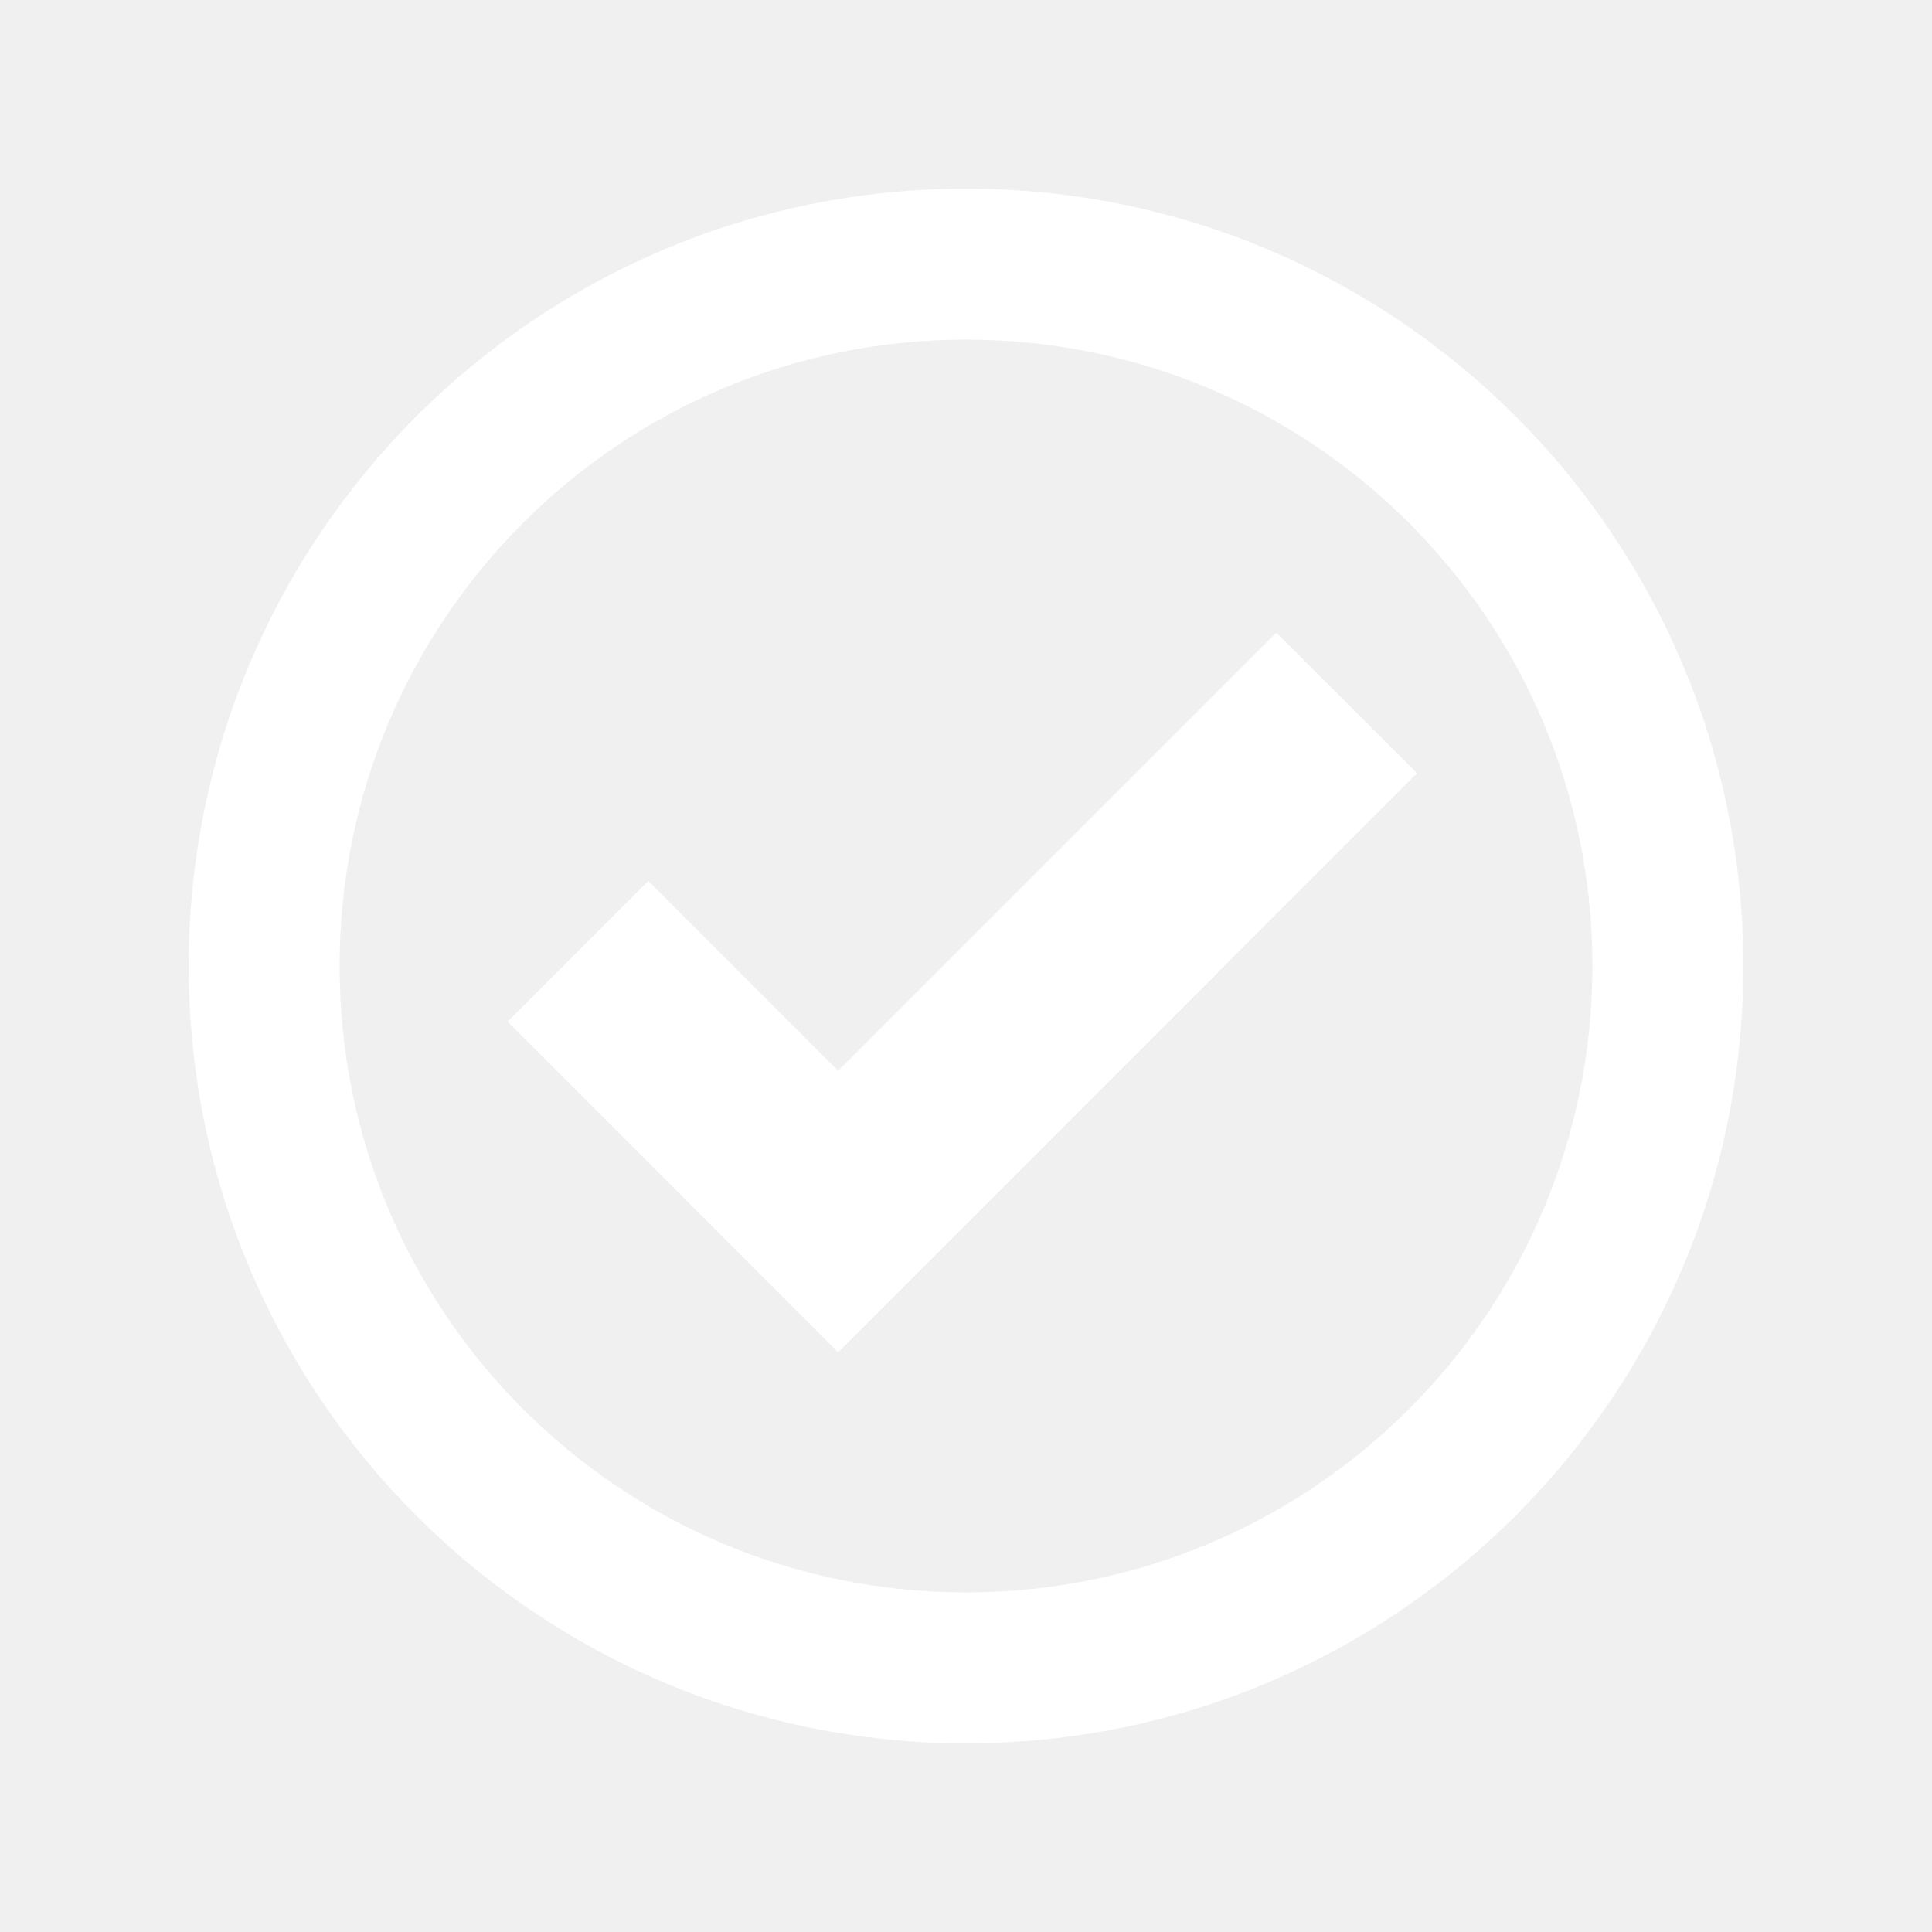
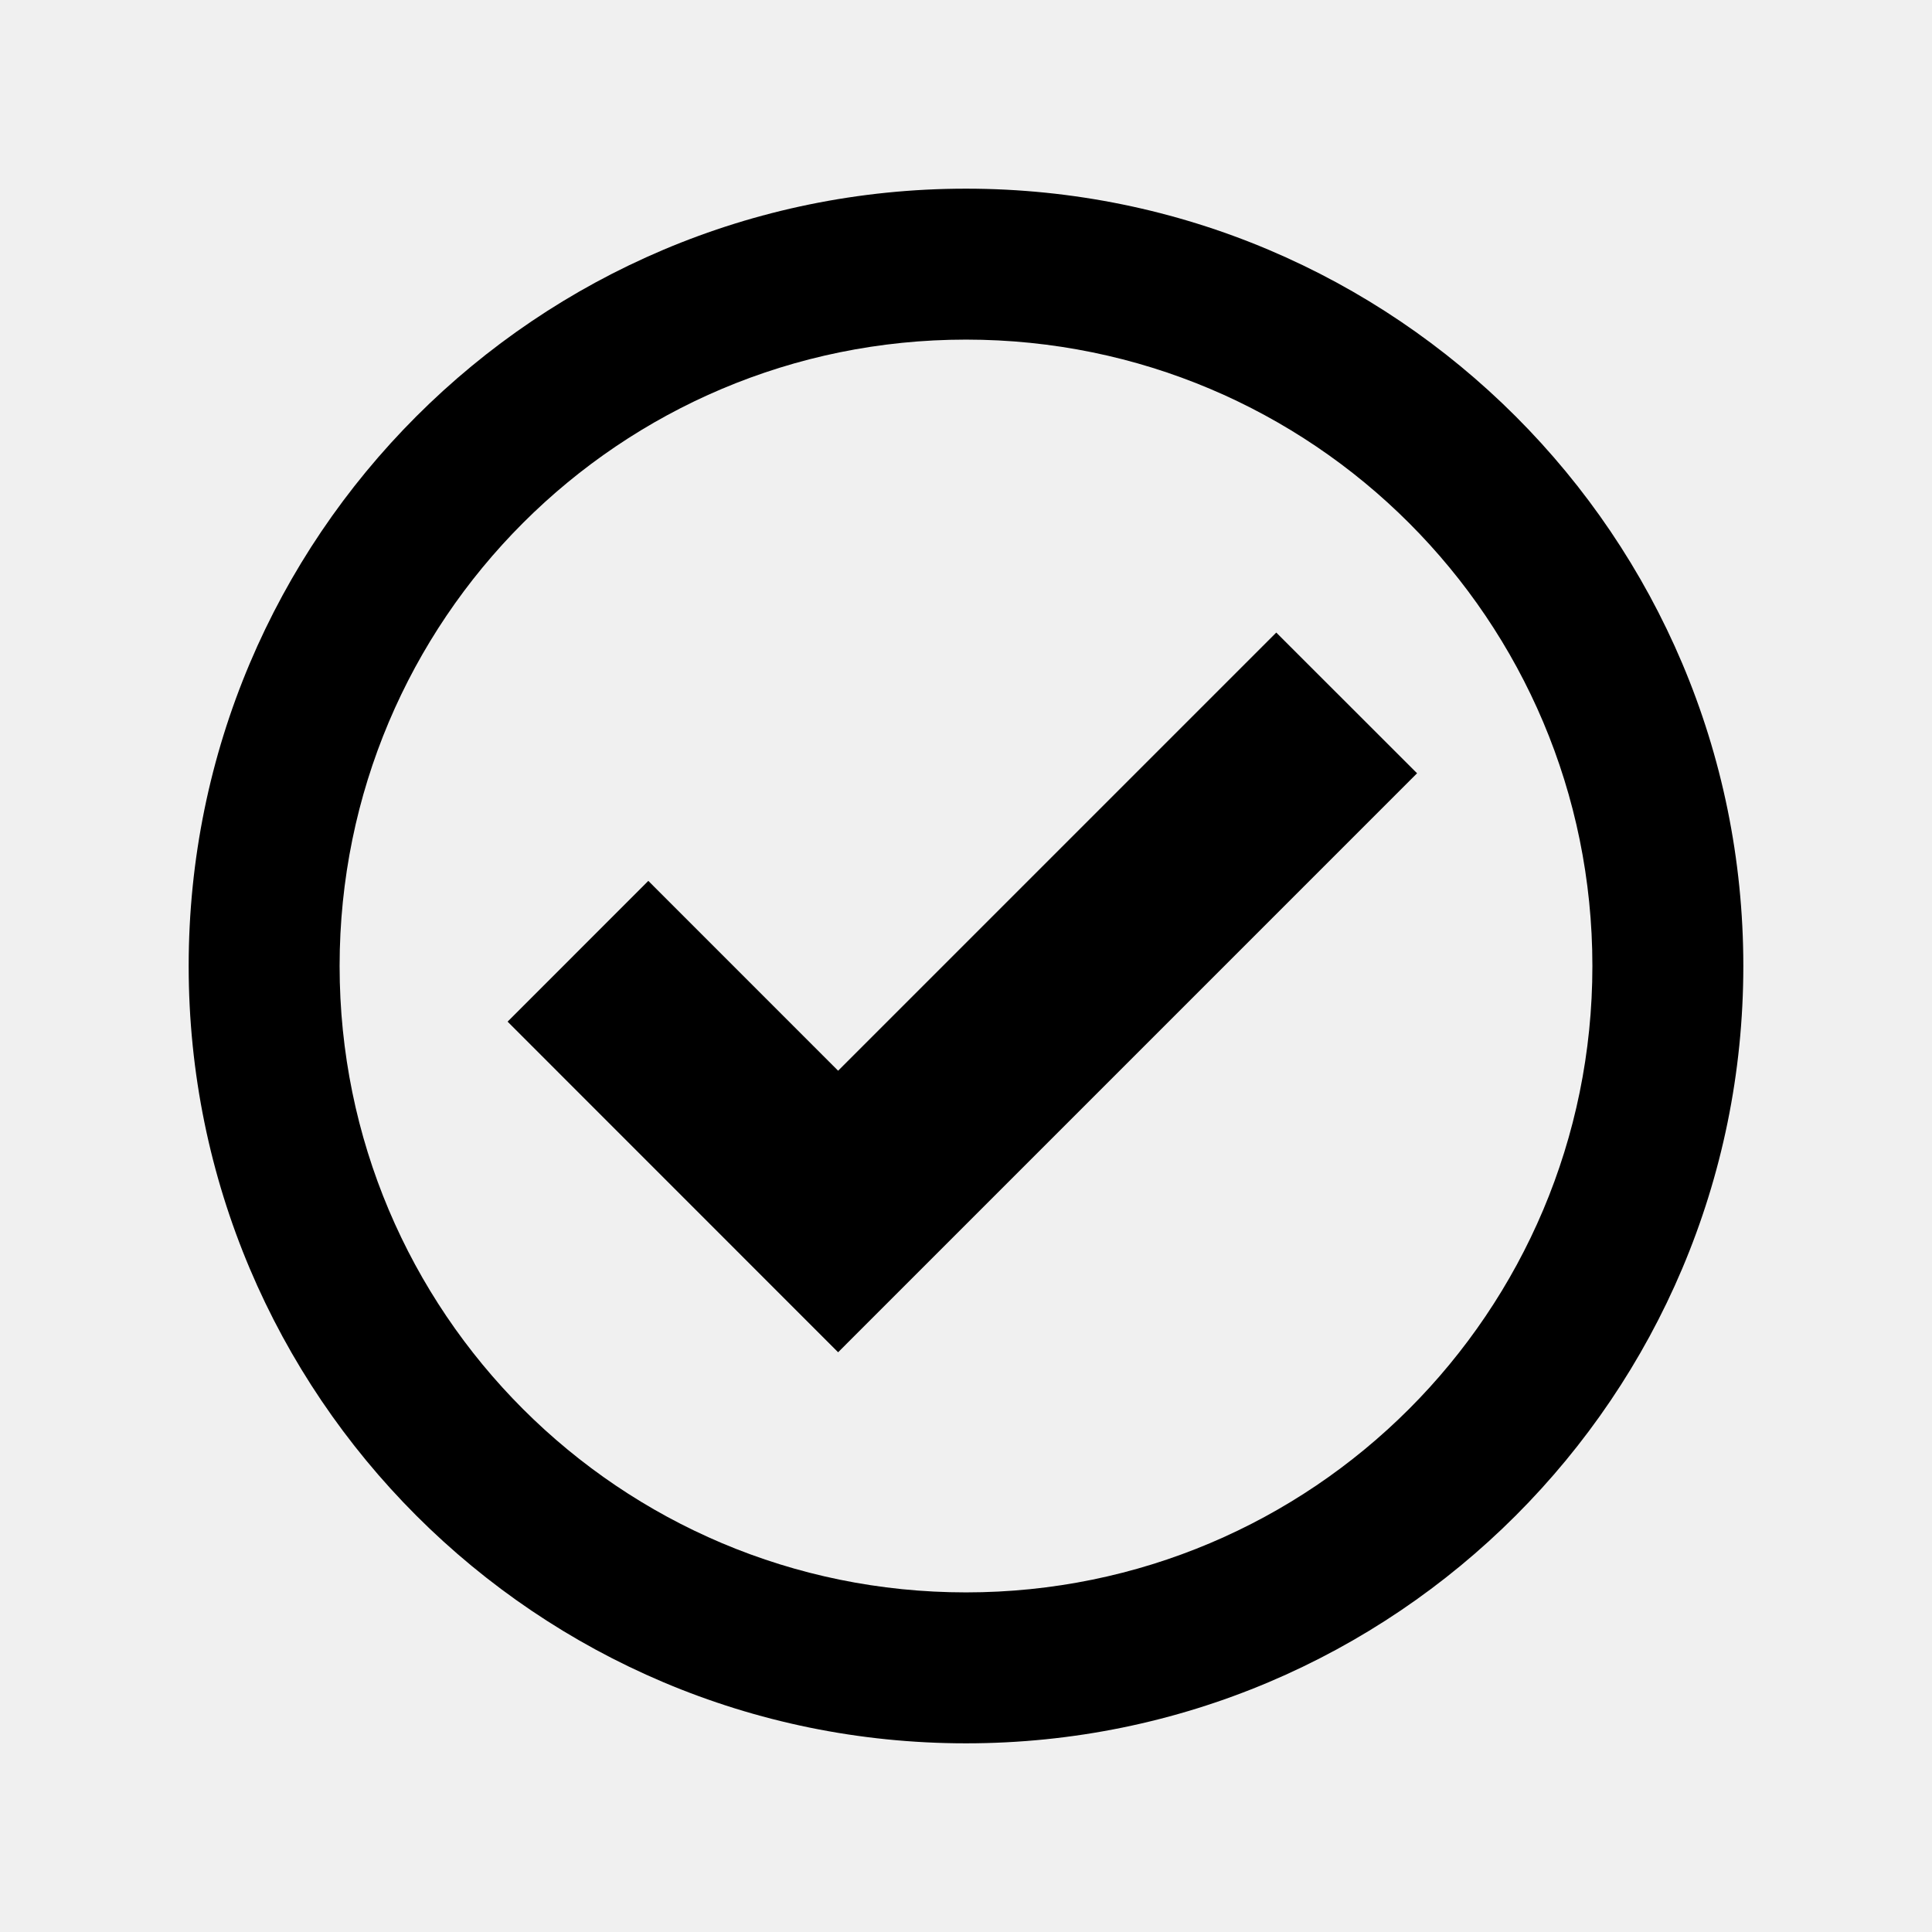
- <svg xmlns="http://www.w3.org/2000/svg" width="512" height="512" viewBox="0 0 512 512">
-   <path fill="#fff" d="M462 256c0 113.771-92.229 206-206 206s-206-92.229-206-206 92.229-206 206-206 206 92.229 206 206zm-40 0c0-91.755-74.258-166-166-166-91.755 0-166 74.259-166 166 0 91.755 74.258 166 166 166 91.755 0 166-74.259 166-166zm-83.776-88.363l-116.116 116.116-50.296-50.31-37.296 37.303 87.593 87.617 153.428-153.438-37.313-37.288z" />
+ <svg xmlns="http://www.w3.org/2000/svg" width="512" height="512" viewBox="0 0 512 512" id="svg3007" version="1.1">
+   <defs id="defs3013" />
+   <path fill="#fff" d="M462 256c0 113.771-92.229 206-206 206s-206-92.229-206-206 92.229-206 206-206 206 92.229 206 206zm-40 0c0-91.755-74.258-166-166-166-91.755 0-166 74.259-166 166 0 91.755 74.258 166 166 166 91.755 0 166-74.259 166-166zm-83.776-88.363l-116.116 116.116-50.296-50.31-37.296 37.303 87.593 87.617 153.428-153.438-37.313-37.288z" id="path3009" style="fill:#000000" />
</svg>
